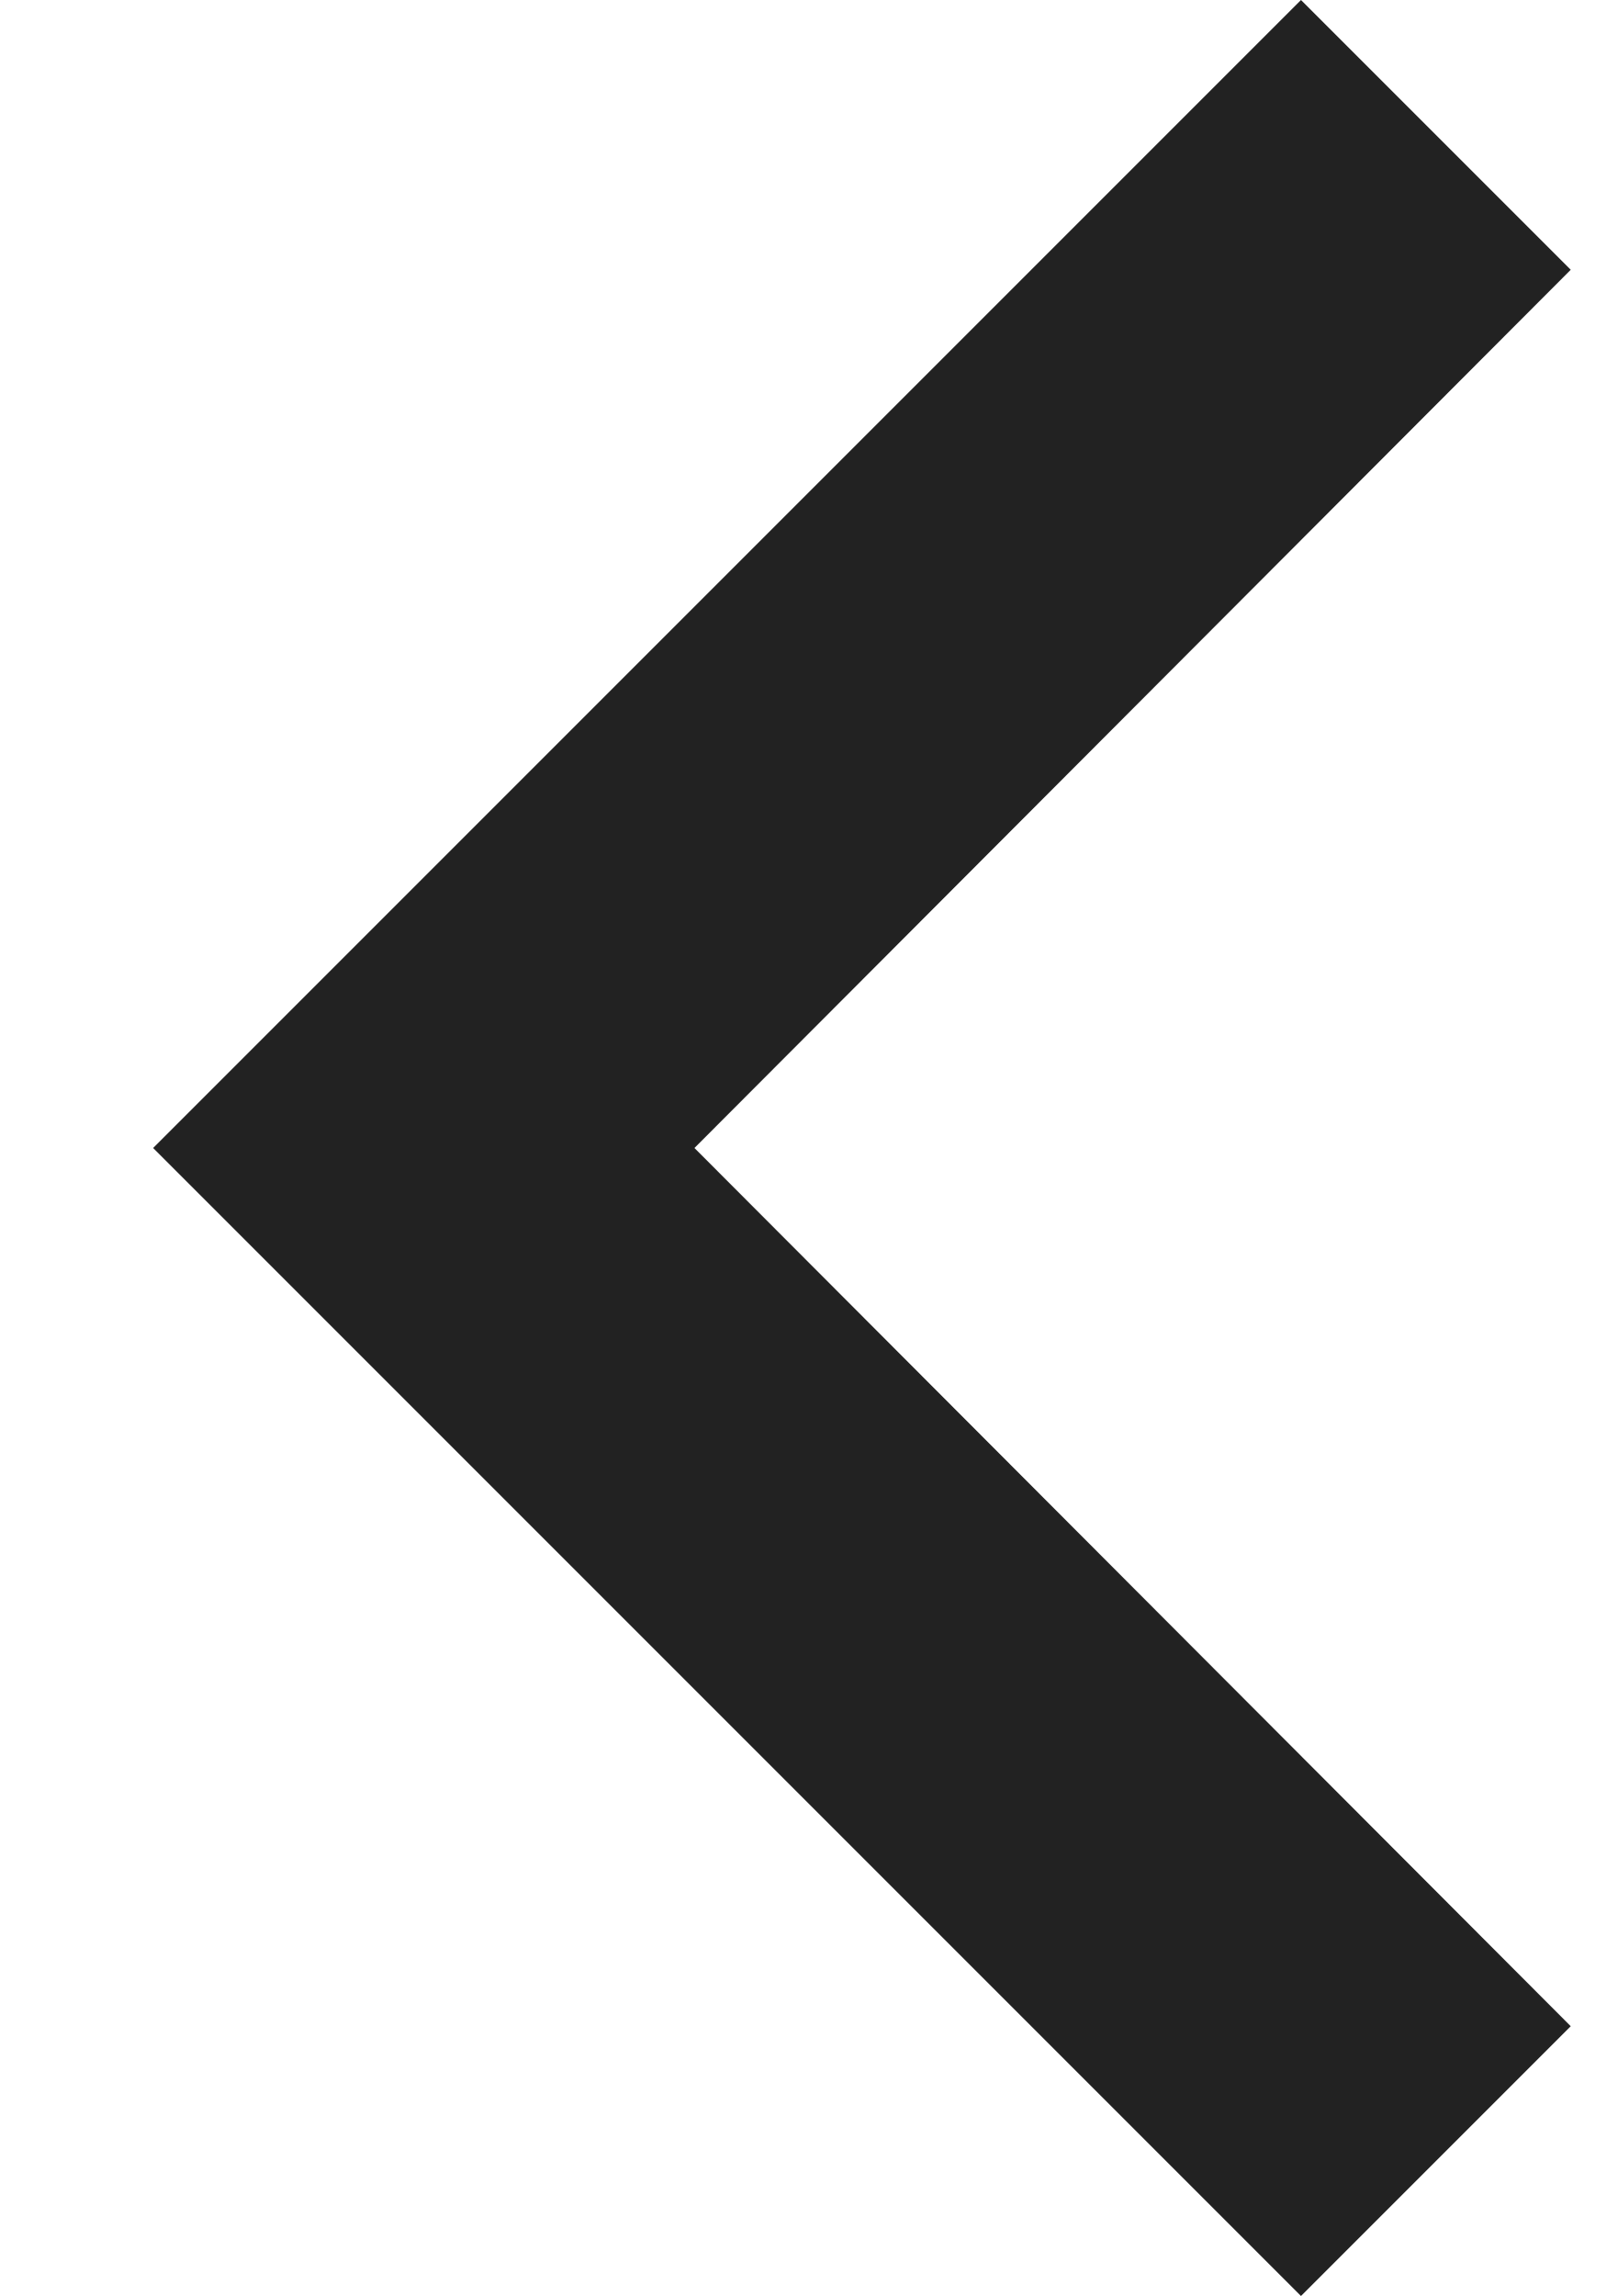
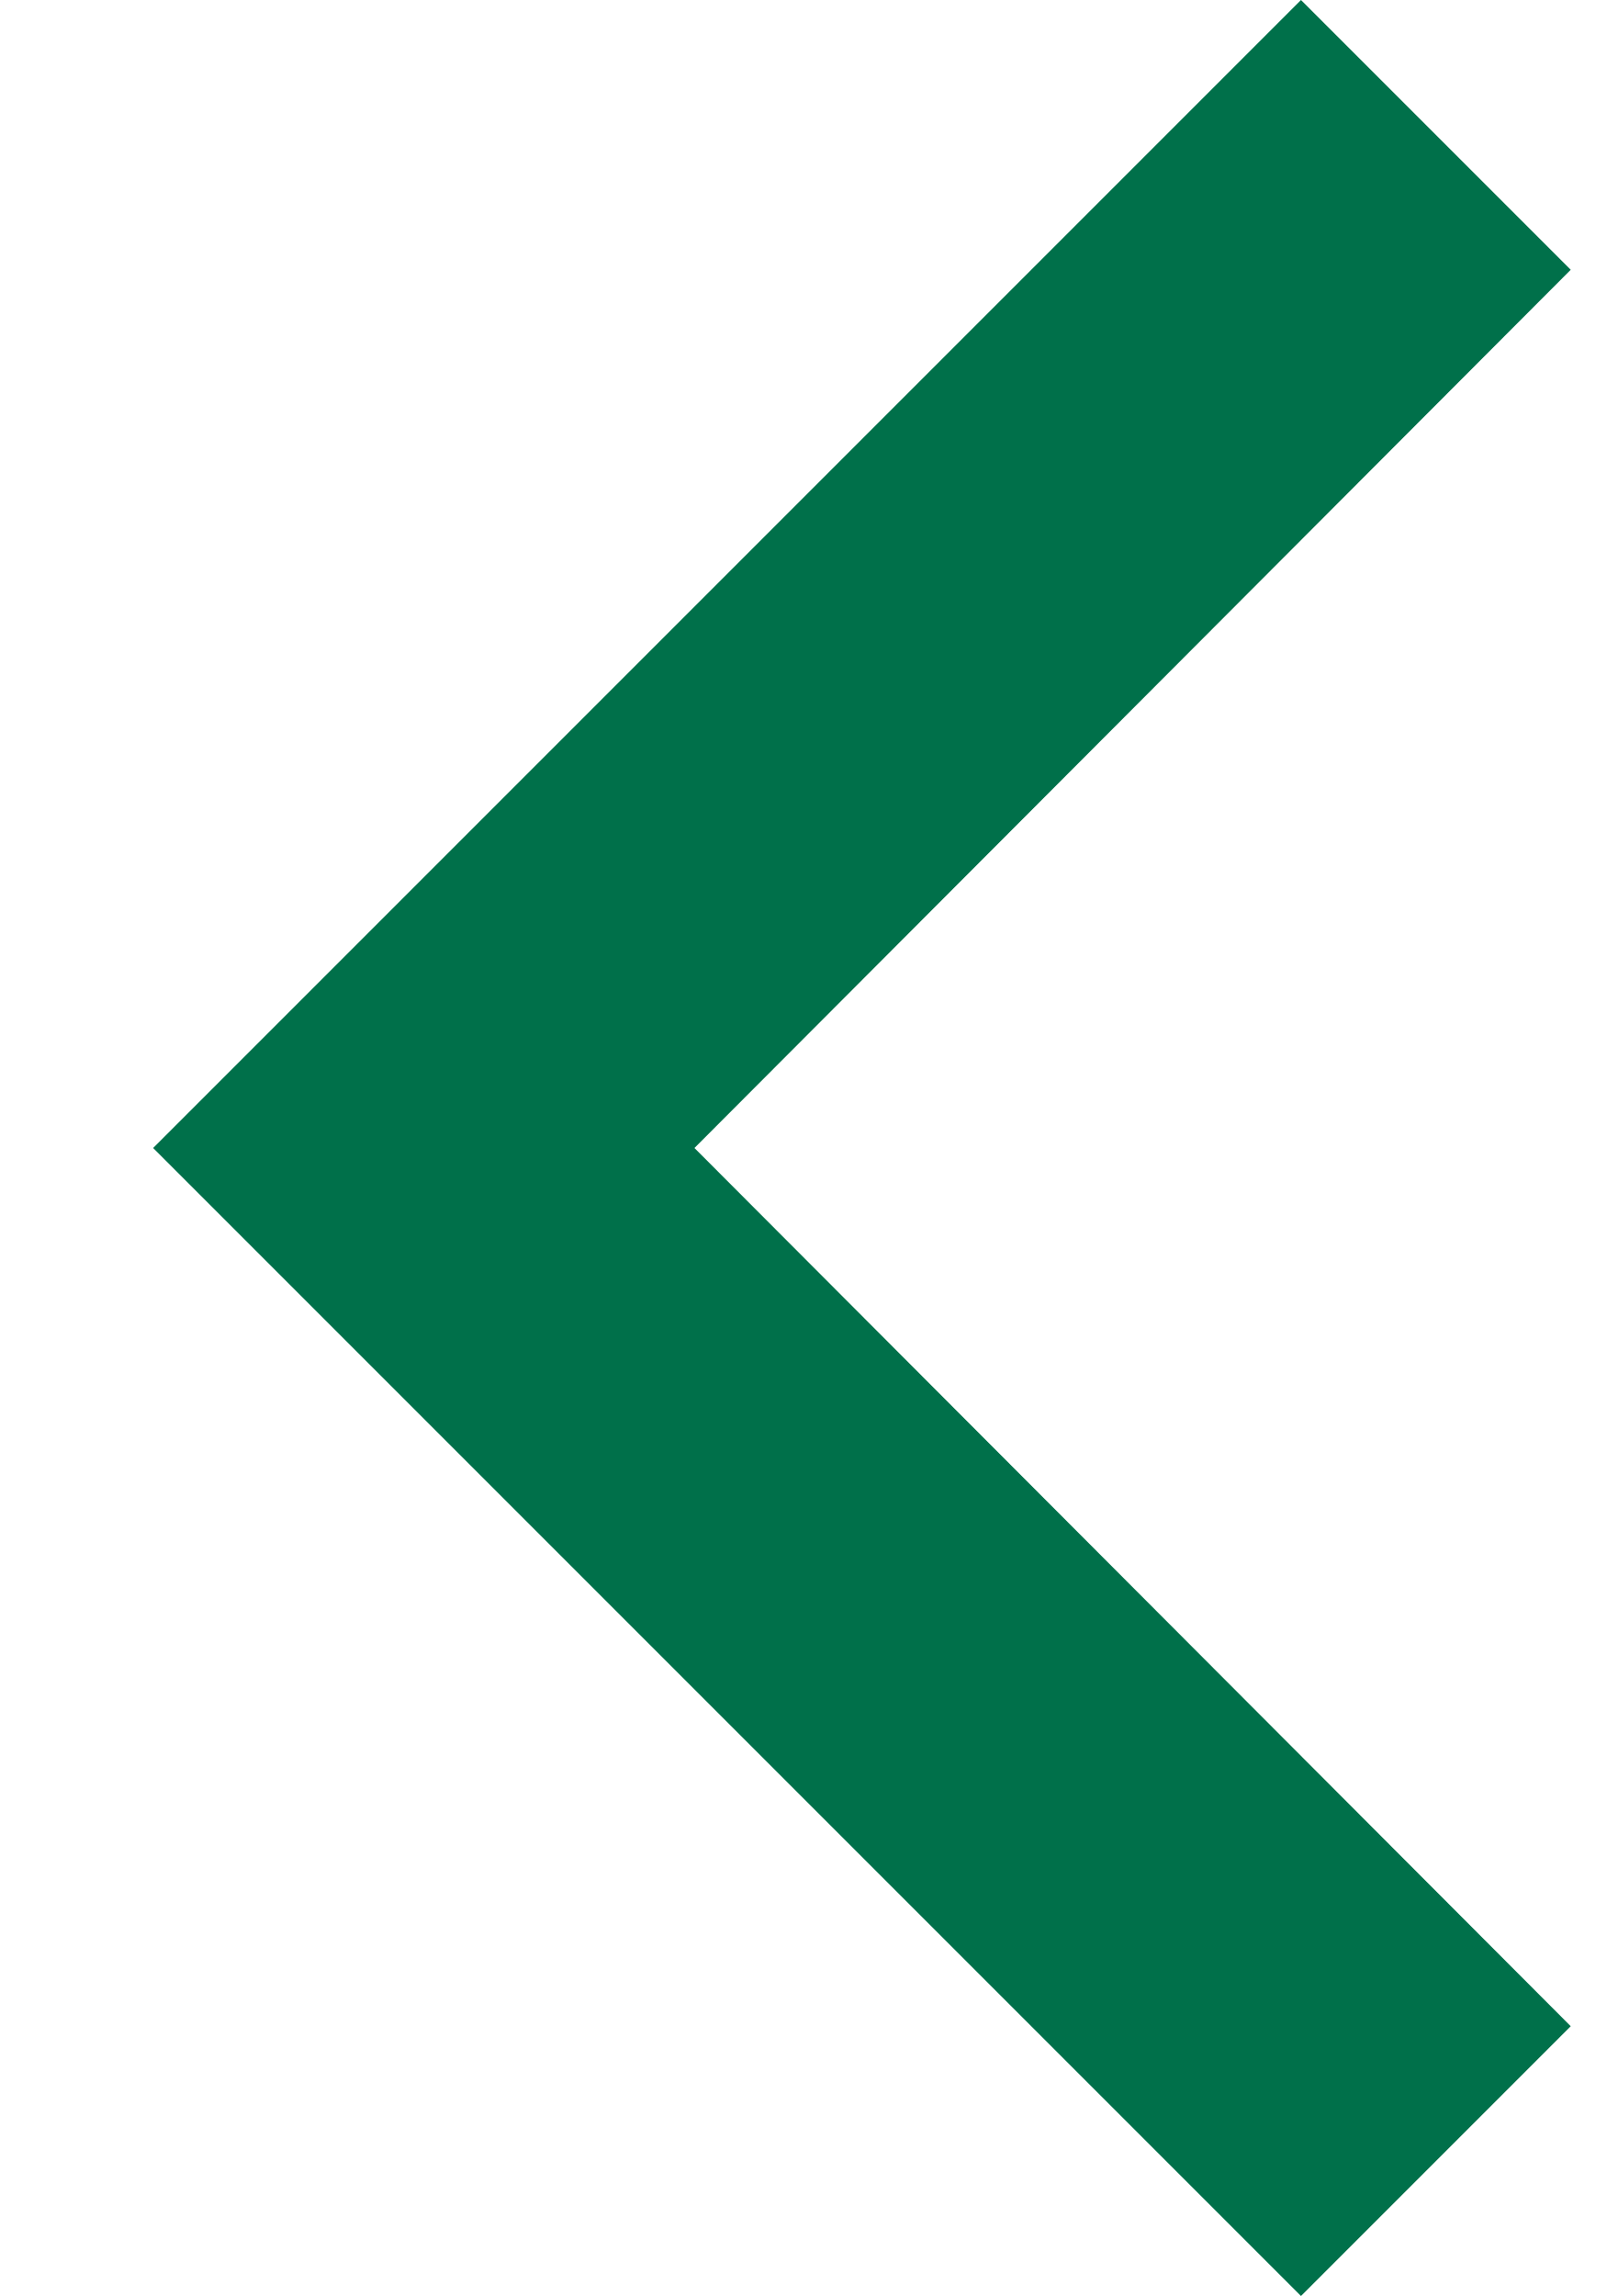
<svg xmlns="http://www.w3.org/2000/svg" width="7" height="10" viewBox="0 0 7 10" fill="none">
-   <path d="M6.842 8.825L3.025 5L6.842 1.175L5.667 0L0.667 5L5.667 10L6.842 8.825Z" fill="#222222" />
+   <path d="M6.842 8.825L3.025 5L6.842 1.175L5.667 0L0.667 5L5.667 10L6.842 8.825Z" fill="#00704a" />
</svg>
